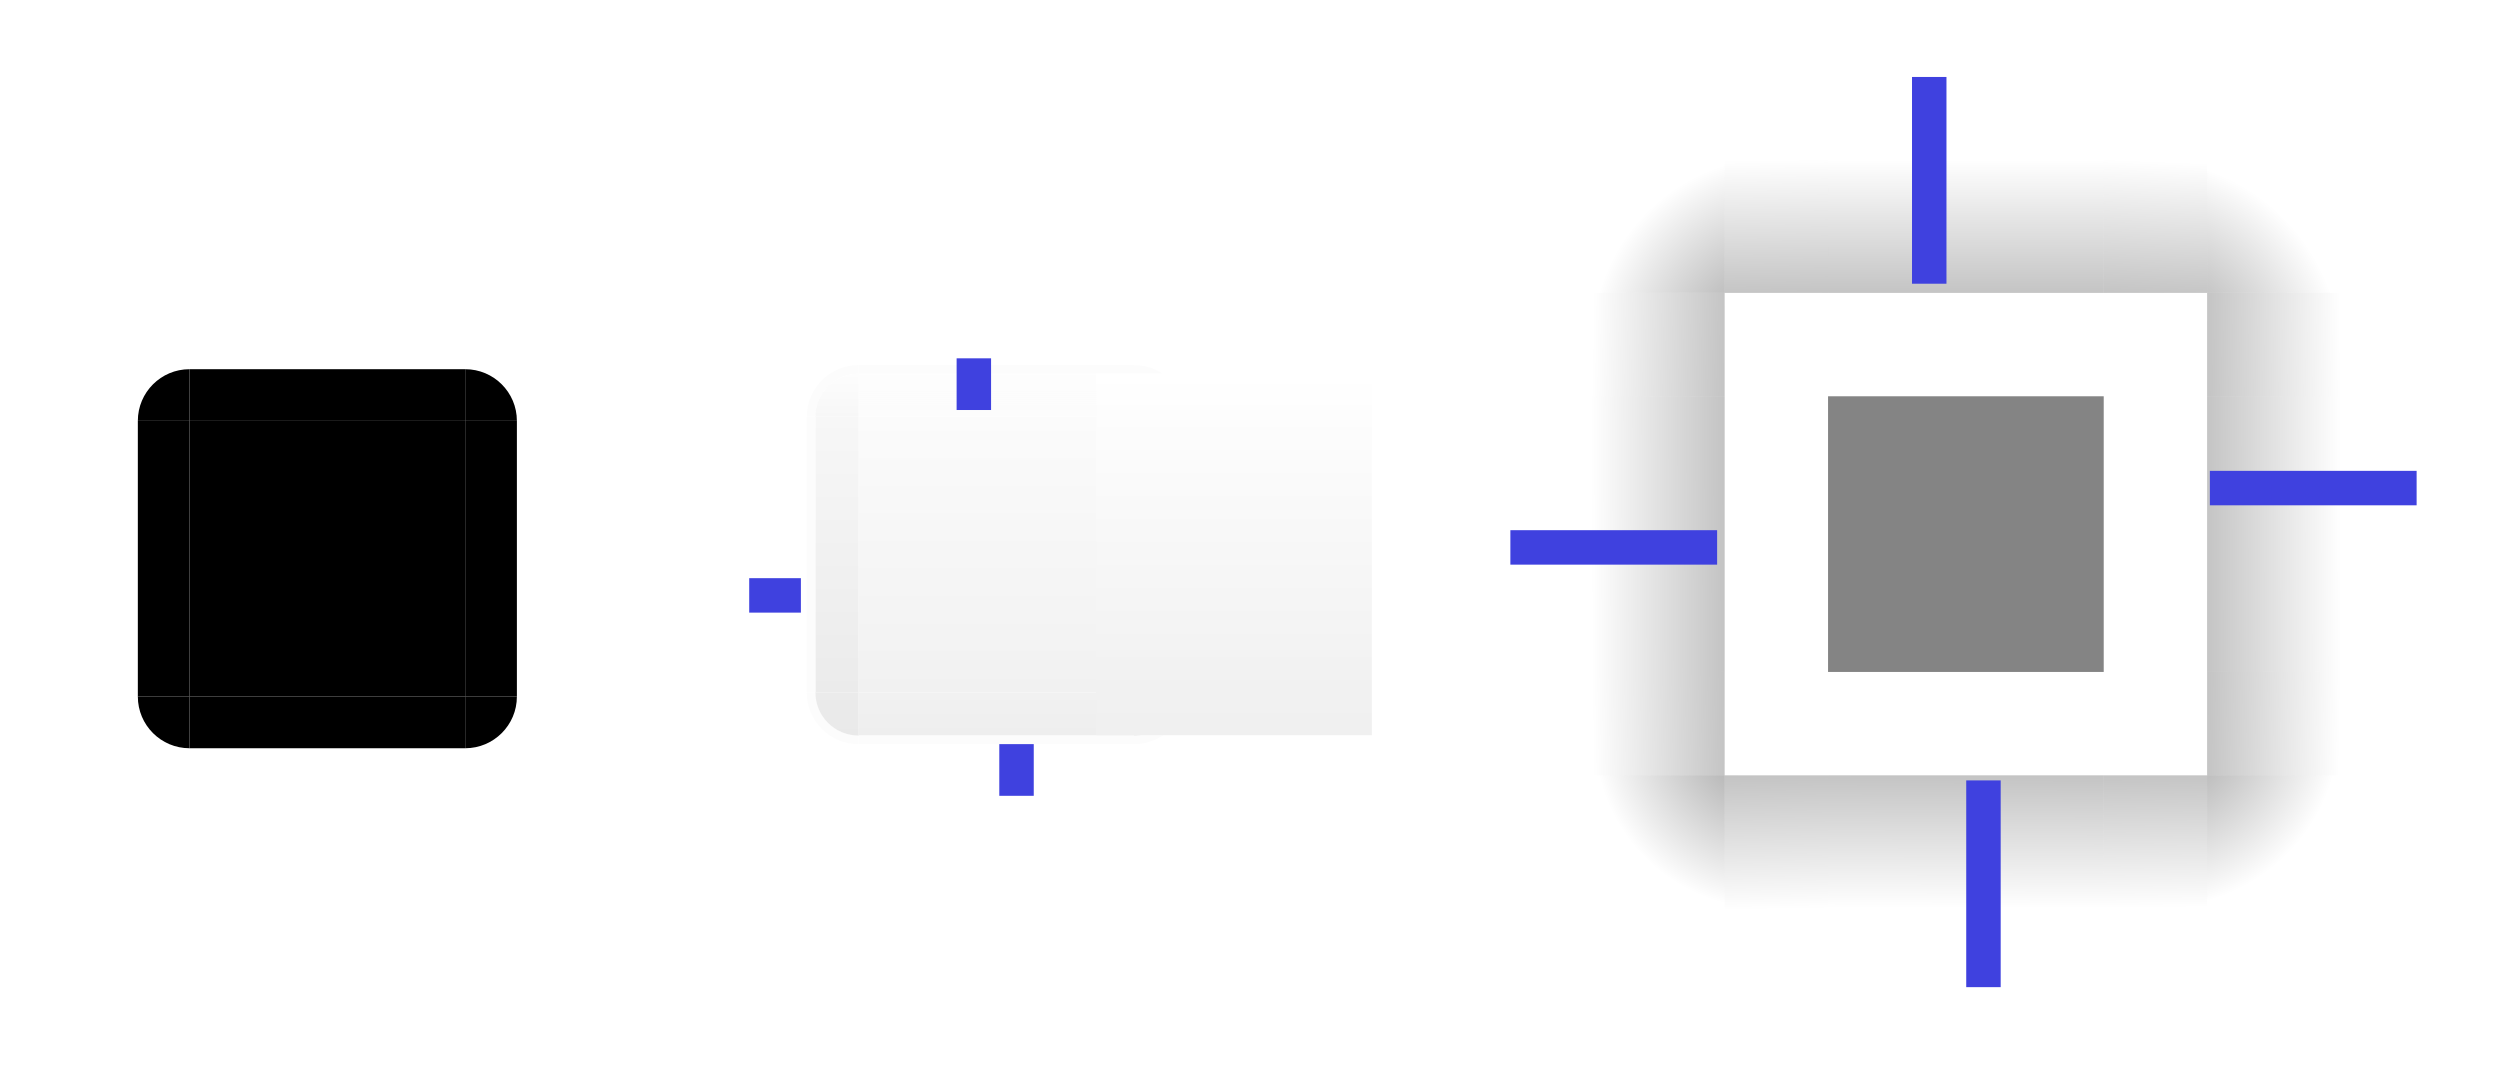
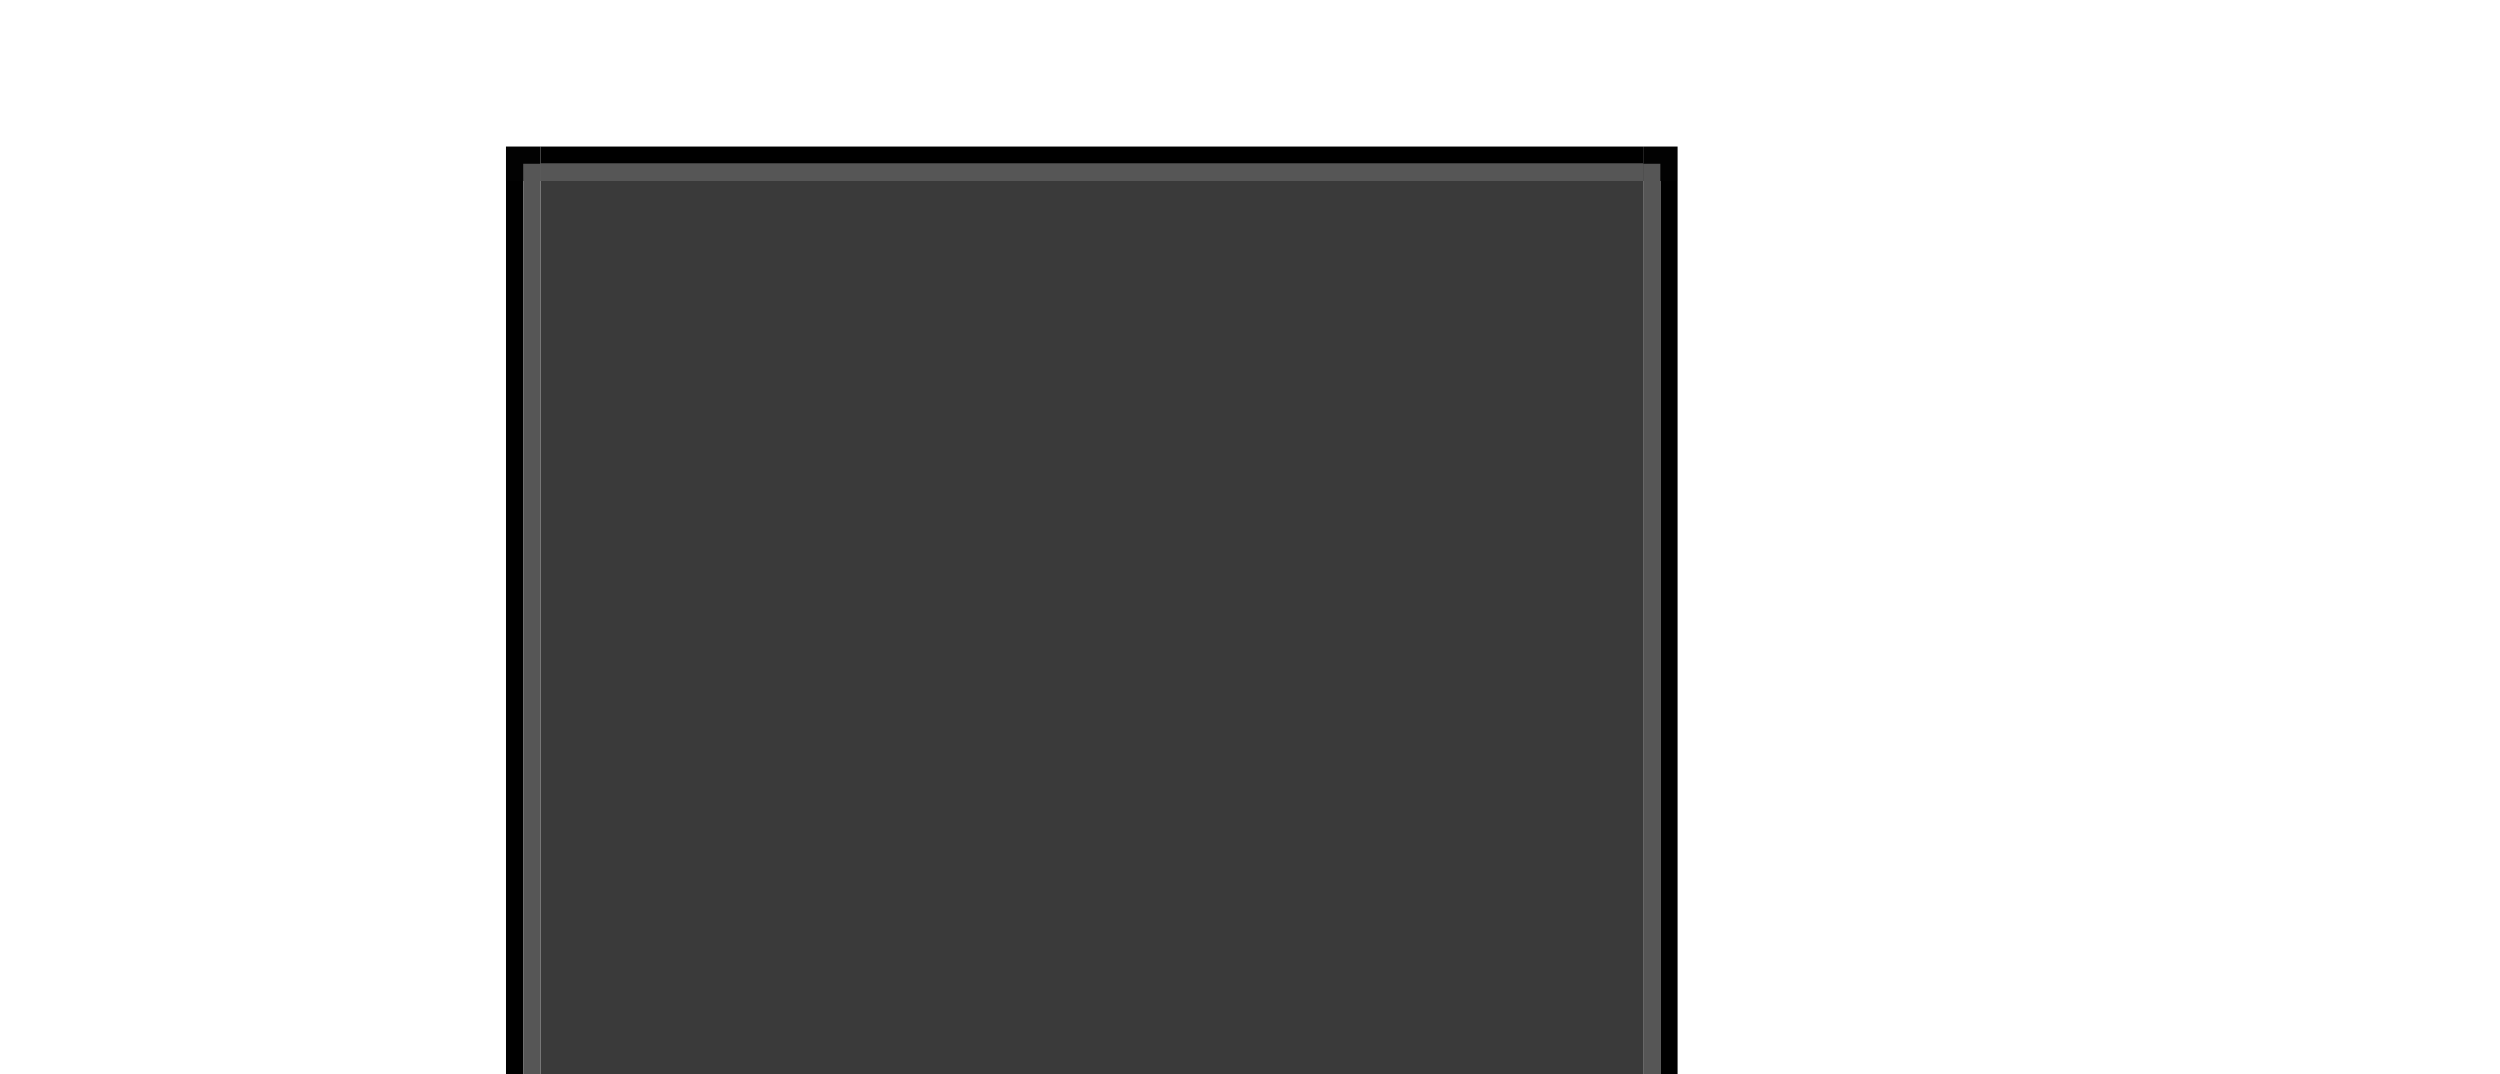
- <svg xmlns="http://www.w3.org/2000/svg" xmlns:ns1="http://www.openswatchbook.org/uri/2009/osb" xmlns:xlink="http://www.w3.org/1999/xlink" id="svg3642" viewBox="0 0 145.1 62.294" version="1.0" height="62.294" width="145.1">
-   <defs id="defs3644">
-     <linearGradient id="linearGradient7813">
-       <stop style="stop-color:#000000;stop-opacity:0.408" offset="0" id="stop7809" />
-       <stop style="stop-color:#000000;stop-opacity:0;" offset="1" id="stop7811" />
-     </linearGradient>
-     <linearGradient id="linearGradient7773">
-       <stop style="stop-color:#ebebeb;stop-opacity:1" offset="0" id="stop7769" />
-       <stop style="stop-color:#e9e9e9;stop-opacity:0.996" offset="1" id="stop7771" />
-     </linearGradient>
-     <linearGradient id="linearGradient7765">
-       <stop style="stop-color:#f7f7f7;stop-opacity:1" offset="0" id="stop7761" />
-       <stop style="stop-color:#ebebeb;stop-opacity:1" offset="1" id="stop7763" />
-     </linearGradient>
-     <linearGradient id="linearGradient7757">
-       <stop style="stop-color:#fdfdfd;stop-opacity:1" offset="0" id="stop7753" />
-       <stop style="stop-color:#f7f7f7;stop-opacity:1" offset="1" id="stop7755" />
-     </linearGradient>
-     <linearGradient id="linearGradient7749">
-       <stop style="stop-color:#f1f1f1;stop-opacity:1" offset="0" id="stop7745" />
-       <stop style="stop-color:#eeeeee;stop-opacity:1" offset="1" id="stop7747" />
-     </linearGradient>
-     <linearGradient id="linearGradient7739">
-       <stop style="stop-color:#fdfdfd;stop-opacity:0.91" offset="0" id="stop7735" />
-       <stop style="stop-color:#fcfcfc;stop-opacity:1" offset="1" id="stop7737" />
-     </linearGradient>
-     <linearGradient id="linearGradient7729">
-       <stop style="stop-color:#ffffff;stop-opacity:1" offset="0" id="stop7725" />
-       <stop id="stop1810" offset="0.117" style="stop-color:#fdfdfd;stop-opacity:1;" />
-       <stop id="stop1808" offset="0.878" style="stop-color:#f1f1f1;stop-opacity:1;" />
-       <stop id="stop1806" offset="0.878" style="stop-color:#f1f1f1;stop-opacity:1;" />
-       <stop style="stop-color:#f0f0f0;stop-opacity:1" offset="1" id="stop7727" />
-     </linearGradient>
-     <linearGradient id="linearGradient1724">
-       <stop style="stop-color:#fbfbfb;stop-opacity:1" offset="0" id="stop1720" />
-       <stop style="stop-color:#f1f1f1;stop-opacity:1" offset="1" id="stop1722" />
-     </linearGradient>
-     <linearGradient id="linearGradient1227">
-       <stop id="stop1223" offset="0" style="stop-color:#010101;stop-opacity:0.413" />
-       <stop id="stop1225" offset="1" style="stop-color:#000000;stop-opacity:0;" />
-     </linearGradient>
-     <linearGradient id="linearGradient1221">
-       <stop id="stop1217" offset="0" style="stop-color:#010101;stop-opacity:0.41" />
-       <stop id="stop1219" offset="1" style="stop-color:#000000;stop-opacity:0;" />
-     </linearGradient>
-     <linearGradient id="linearGradient1215">
-       <stop id="stop1211" offset="0" style="stop-color:#010101;stop-opacity:0.413" />
-       <stop id="stop1213" offset="1" style="stop-color:#000000;stop-opacity:0;" />
-     </linearGradient>
-     <linearGradient id="linearGradient1209">
-       <stop id="stop1205" offset="0" style="stop-color:#010101;stop-opacity:0.41" />
-       <stop id="stop1207" offset="1" style="stop-color:#000000;stop-opacity:0;" />
-     </linearGradient>
-     <linearGradient id="linearGradient1203">
-       <stop id="stop1199" offset="0" style="stop-color:#010101;stop-opacity:0.408" />
-       <stop id="stop1201" offset="1" style="stop-color:#000000;stop-opacity:0;" />
-     </linearGradient>
-     <linearGradient id="linearGradient1197">
-       <stop id="stop1193" offset="0" style="stop-color:#010101;stop-opacity:0.413" />
-       <stop id="stop1195" offset="1" style="stop-color:#000000;stop-opacity:0;" />
-     </linearGradient>
-     <linearGradient id="linearGradient1191">
-       <stop id="stop1187" offset="0" style="stop-color:#010101;stop-opacity:0.408" />
-       <stop id="stop1189" offset="1" style="stop-color:#000000;stop-opacity:0;" />
-     </linearGradient>
-     <linearGradient id="linearGradient1185">
-       <stop id="stop1181" offset="0" style="stop-color:#010101;stop-opacity:0.413" />
-       <stop id="stop1183" offset="1" style="stop-color:#000000;stop-opacity:0;" />
-     </linearGradient>
-     <linearGradient id="linearGradient1179">
-       <stop id="stop1175" offset="0" style="stop-color:#010101;stop-opacity:0.413" />
-       <stop id="stop1177" offset="1" style="stop-color:#000000;stop-opacity:0;" />
-     </linearGradient>
-     <linearGradient id="linearGradient1173">
-       <stop id="stop1169" offset="0" style="stop-color:#010101;stop-opacity:0.408" />
-       <stop id="stop1171" offset="1" style="stop-color:#000000;stop-opacity:0;" />
-     </linearGradient>
-     <linearGradient id="linearGradient1167">
-       <stop id="stop1163" offset="0" style="stop-color:#010101;stop-opacity:0.413" />
-       <stop id="stop1165" offset="1" style="stop-color:#000000;stop-opacity:0;" />
-     </linearGradient>
-     <linearGradient id="linearGradient1161">
-       <stop id="stop1157" offset="0" style="stop-color:#010101;stop-opacity:0.41" />
-       <stop id="stop1159" offset="1" style="stop-color:#000000;stop-opacity:0;" />
-     </linearGradient>
-     <linearGradient id="linearGradient1155">
-       <stop id="stop1151" offset="0" style="stop-color:#010101;stop-opacity:0.408" />
-       <stop id="stop1153" offset="1" style="stop-color:#000000;stop-opacity:0;" />
-     </linearGradient>
-     <linearGradient id="border" ns1:paint="solid">
-       <stop style="stop-color:#fcfcfc;stop-opacity:1;" offset="0" id="stop955" />
-     </linearGradient>
-     <linearGradient id="linearGradient2586">
-       <stop style="stop-color:#010101;stop-opacity:0.408" offset="0" id="stop2580" />
-       <stop style="stop-color:#000000;stop-opacity:0;" offset="1" id="stop2584" />
-     </linearGradient>
-     <linearGradient id="linearGradient2570">
-       <stop style="stop-color:#010101;stop-opacity:0.413" offset="0" id="stop2564" />
-       <stop style="stop-color:#000000;stop-opacity:0;" offset="1" id="stop2568" />
-     </linearGradient>
-     <linearGradient ns1:paint="solid" id="linearGradient852">
-       <stop id="stop850" offset="0" style="stop-color:#3f41df;stop-opacity:1;" />
-     </linearGradient>
-     <linearGradient xlink:href="#linearGradient852" id="linearGradient1825" gradientUnits="userSpaceOnUse" gradientTransform="matrix(0.04166667,0,0,14.4,110.8267,-156.3333)" x1="3.5" y1="11.5" x2="51.5" y2="11.5" />
-     <linearGradient xlink:href="#linearGradient852" id="linearGradient1829" gradientUnits="userSpaceOnUse" gradientTransform="matrix(0.04166667,0,0,14.4,113.9742,-115.5062)" x1="3.5" y1="11.5" x2="51.5" y2="11.5" />
-     <linearGradient xlink:href="#linearGradient852" id="linearGradient1833" gradientUnits="userSpaceOnUse" gradientTransform="matrix(0.3,0,0,2,127.2111,5.328414)" x1="3.5" y1="11.5" x2="51.5" y2="11.5" />
-     <linearGradient xlink:href="#linearGradient852" id="linearGradient1837" gradientUnits="userSpaceOnUse" gradientTransform="matrix(0.3,0,0,2,86.61222,8.7719)" x1="3.5" y1="11.5" x2="51.5" y2="11.5" />
-     <linearGradient xlink:href="#linearGradient852" id="linearGradient2472" gradientUnits="userSpaceOnUse" gradientTransform="matrix(0.04166667,0,0,6,29.32936,243.0783)" x1="12" y1="-52" x2="60" y2="-52" />
-     <linearGradient xlink:href="#linearGradient852" id="linearGradient2476" gradientUnits="userSpaceOnUse" gradientTransform="matrix(0.04166667,0,0,6,33.05651,265.5164)" x1="12" y1="-52" x2="60" y2="-52" />
-     <linearGradient xlink:href="#linearGradient852" id="linearGradient2480" gradientUnits="userSpaceOnUse" gradientTransform="matrix(0.125,0,0,2,16.29742,47.47839)" x1="12" y1="-52" x2="60" y2="-52" />
-     <linearGradient xlink:href="#linearGradient852" id="linearGradient2484" gradientUnits="userSpaceOnUse" gradientTransform="matrix(0.125,0,0,2,38.68888,45.00122)" x1="12" y1="-52" x2="60" y2="-52" />
-     <radialGradient xlink:href="#linearGradient1167" id="radialGradient2516" cx="103.432" cy="-26.385" fx="103.432" fy="-26.385" r="9" gradientUnits="userSpaceOnUse" gradientTransform="matrix(0,1.283322,-1.28158,0,103.442,-153.6636)" />
-     <linearGradient xlink:href="#border" id="linearGradient959" x1="50.189" y1="4.869" x2="66.189" y2="4.869" gradientUnits="userSpaceOnUse" gradientTransform="matrix(1,0,0,2,0,-10.36945)" />
-     <linearGradient xlink:href="#border" id="linearGradient975" gradientUnits="userSpaceOnUse" x1="50.189" y1="4.869" x2="66.189" y2="4.869" gradientTransform="matrix(1,0,0,2,4.0899658e-7,-10.36946)" />
-     <linearGradient xlink:href="#border" id="linearGradient985" gradientUnits="userSpaceOnUse" x1="50.189" y1="4.869" x2="66.189" y2="4.869" gradientTransform="matrix(1,0,0,2,0,-10.36945)" />
-     <linearGradient xlink:href="#linearGradient1191" id="linearGradient1033" gradientUnits="userSpaceOnUse" gradientTransform="matrix(1,0,0,0.6666667,58.02301,-4.296187)" x1="106.013" y1="41.725" x2="105.966" y2="21.062" />
-     <linearGradient xlink:href="#linearGradient1155" id="linearGradient1051" gradientUnits="userSpaceOnUse" gradientTransform="matrix(0.375,0,0,0.6666667,101.2206,-4.671414)" x1="90.013" y1="41.725" x2="90.477" y2="21.072" />
-     <linearGradient xlink:href="#linearGradient1161" id="linearGradient1057" gradientUnits="userSpaceOnUse" gradientTransform="matrix(0.375,0,0,0.6666667,-16.60946,-162.7925)" x1="106.013" y1="41.725" x2="105.893" y2="21.062" />
-     <radialGradient xlink:href="#linearGradient1185" id="radialGradient1085" gradientUnits="userSpaceOnUse" gradientTransform="matrix(0,1.214114,-1.212465,0,103.4693,-148.3259)" cx="105.55" cy="-28.305" fx="105.55" fy="-28.305" r="9" />
-     <linearGradient xlink:href="#linearGradient1173" id="linearGradient1087" gradientUnits="userSpaceOnUse" gradientTransform="matrix(0.375,0,0,0.6666667,101.2206,-4.671414)" x1="90.013" y1="41.725" x2="90.143" y2="21.072" />
-     <linearGradient xlink:href="#linearGradient1179" id="linearGradient1089" gradientUnits="userSpaceOnUse" gradientTransform="matrix(0.375,0,0,0.6666667,-16.60946,-162.7925)" x1="106.013" y1="41.725" x2="105.81" y2="21.138" />
-     <linearGradient xlink:href="#linearGradient2570" id="linearGradient1097" gradientUnits="userSpaceOnUse" gradientTransform="matrix(1,0,0,0.6666667,58.02301,-4.296187)" x1="90.013" y1="41.725" x2="89.935" y2="21.138" />
-     <radialGradient xlink:href="#linearGradient2586" id="radialGradient1109" gradientUnits="userSpaceOnUse" gradientTransform="matrix(0,1.112507,-1.110997,0,106.2353,-137.7025)" cx="106.315" cy="-29.075" fx="106.315" fy="-29.075" r="9" />
-     <linearGradient xlink:href="#linearGradient1221" id="linearGradient1111" gradientUnits="userSpaceOnUse" gradientTransform="matrix(0.375,0,0,0.6666667,101.2206,-4.671414)" x1="90.013" y1="41.725" x2="89.81" y2="21.128" />
-     <linearGradient xlink:href="#linearGradient1227" id="linearGradient1113" gradientUnits="userSpaceOnUse" gradientTransform="matrix(0.375,0,0,0.6666667,-16.60946,-162.7925)" x1="106.013" y1="41.725" x2="105.81" y2="21.138" />
-     <radialGradient xlink:href="#linearGradient1203" id="radialGradient1125" gradientUnits="userSpaceOnUse" gradientTransform="matrix(0,1.154173,-1.186583,0,104.0386,-142.1595)" cx="106.013" cy="-28.601" fx="106.013" fy="-28.601" r="9" />
-     <linearGradient xlink:href="#linearGradient1209" id="linearGradient1127" gradientUnits="userSpaceOnUse" gradientTransform="matrix(0.375,0,0,0.6666667,101.2206,-4.671414)" x1="90.013" y1="41.725" x2="90.143" y2="21.128" />
-     <linearGradient xlink:href="#linearGradient1197" id="linearGradient1129" gradientUnits="userSpaceOnUse" gradientTransform="matrix(0.375,0,0,0.6666667,-16.60946,-162.7925)" x1="106.013" y1="41.725" x2="105.81" y2="21.062" />
-     <linearGradient xlink:href="#linearGradient1215" id="linearGradient1137" gradientUnits="userSpaceOnUse" gradientTransform="matrix(1,0,0,0.6666667,58.02301,-4.296187)" x1="106.013" y1="41.725" x2="105.935" y2="21.128" />
-     <linearGradient xlink:href="#linearGradient1724" id="linearGradient1726" x1="49.825" y1="24.191" x2="49.825" y2="40.191" gradientUnits="userSpaceOnUse" />
-     <linearGradient xlink:href="#border" id="linearGradient7687" x1="75.271" y1="24.043" x2="78.271" y2="24.043" gradientUnits="userSpaceOnUse" gradientTransform="translate(9.446335,1.351961)" />
-     <linearGradient xlink:href="#border" id="linearGradient7695" gradientUnits="userSpaceOnUse" gradientTransform="matrix(1,0,0,-1,9.446335,65.73397)" x1="75.271" y1="24.043" x2="78.271" y2="24.043" />
-     <linearGradient xlink:href="#linearGradient7729" id="linearGradient7731" x1="69.219" y1="21.512" x2="69.219" y2="42.512" gradientUnits="userSpaceOnUse" gradientTransform="translate(-5.597143,0.158588)" />
-     <linearGradient xlink:href="#linearGradient7739" id="linearGradient7741" x1="50.189" y1="5.369" x2="50.189" y2="10.369" gradientUnits="userSpaceOnUse" />
-     <linearGradient xlink:href="#linearGradient7749" id="linearGradient7751" x1="50.189" y1="10.369" x2="50.189" y2="5.369" gradientUnits="userSpaceOnUse" />
-     <linearGradient xlink:href="#linearGradient7757" id="linearGradient7759" x1="75.271" y1="-23.043" x2="75.271" y2="-25.543" gradientUnits="userSpaceOnUse" />
-     <linearGradient xlink:href="#linearGradient7765" id="linearGradient7767" x1="50.189" y1="7.869" x2="66.189" y2="7.869" gradientUnits="userSpaceOnUse" />
-     <linearGradient xlink:href="#linearGradient7773" id="linearGradient7775" x1="75.271" y1="-25.543" x2="75.271" y2="-23.043" gradientUnits="userSpaceOnUse" />
-     <linearGradient xlink:href="#border" id="linearGradient7783" gradientUnits="userSpaceOnUse" gradientTransform="matrix(1,0,0,-1,9.446335,65.73397)" x1="75.271" y1="24.043" x2="78.271" y2="24.043" />
-     <linearGradient xlink:href="#linearGradient7773" id="linearGradient7785" gradientUnits="userSpaceOnUse" x1="75.271" y1="-25.543" x2="75.271" y2="-23.043" />
-     <linearGradient xlink:href="#linearGradient7765" id="linearGradient7793" gradientUnits="userSpaceOnUse" x1="50.189" y1="7.869" x2="66.189" y2="7.869" />
-     <linearGradient xlink:href="#border" id="linearGradient7795" gradientUnits="userSpaceOnUse" gradientTransform="matrix(1,0,0,2,0,-10.36945)" x1="50.189" y1="4.869" x2="66.189" y2="4.869" />
-     <linearGradient xlink:href="#border" id="linearGradient7803" gradientUnits="userSpaceOnUse" gradientTransform="translate(9.446335,1.351961)" x1="75.271" y1="24.043" x2="78.271" y2="24.043" />
-     <linearGradient xlink:href="#linearGradient7757" id="linearGradient7805" gradientUnits="userSpaceOnUse" x1="75.271" y1="-23.043" x2="75.271" y2="-25.543" />
-     <linearGradient xlink:href="#linearGradient7813" id="linearGradient7815" x1="148.036" y1="23.521" x2="148.036" y2="9.771" gradientUnits="userSpaceOnUse" />
-   </defs>
-   <rect id="center" height="16" x="49.825" y="24.191" width="16" style="fill:url(#linearGradient1726);fill-opacity:1;stroke-width:0.32" />
-   <rect style="fill:#848484;fill-opacity:1;stroke-width:0.32" width="16" y="23" x="106.1" height="16" id="shadow-center" />
-   <rect id="mask-center" height="16" x="11" y="24.428" width="16" style="fill:#000000;fill-opacity:1;stroke-width:0.32" />
-   <rect style="fill:#000000;fill-opacity:1;stroke-width:0.196" width="16" y="21.428" x="11" height="3" id="mask-top" />
-   <rect id="mask-bottom" height="3" x="11" y="40.428" width="16" style="fill:#000000;fill-opacity:1;stroke-width:0.196" />
-   <rect style="fill:#000000;fill-opacity:1;stroke-width:0.196" width="16" y="-30" x="24.428" height="3" id="mask-right" transform="rotate(90)" />
-   <rect transform="rotate(90)" id="mask-left" height="3" x="24.428" y="-11" width="16" style="fill:#000000;fill-opacity:1;stroke-width:0.196" />
-   <path transform="scale(1,-1)" d="m 30,-24.428 a 3,3 0 0 1 -3,3 l 0,-3 z" id="mask-topright" style="opacity:1;fill:#000000;fill-opacity:1;fill-rule:nonzero;stroke:none;stroke-width:3.446;stroke-linecap:round;stroke-miterlimit:4;stroke-dasharray:none;stroke-dashoffset:0;stroke-opacity:1" />
-   <path style="opacity:1;fill:#000000;fill-opacity:1;fill-rule:nonzero;stroke:none;stroke-width:3.446;stroke-linecap:round;stroke-miterlimit:4;stroke-dasharray:none;stroke-dashoffset:0;stroke-opacity:1" id="mask-topleft" d="m -8,-24.428 a 3,3 0 0 1 -3,3 l 0,-3 z" transform="scale(-1)" />
-   <path style="opacity:1;fill:#000000;fill-opacity:1;fill-rule:nonzero;stroke:none;stroke-width:3.446;stroke-linecap:round;stroke-miterlimit:4;stroke-dasharray:none;stroke-dashoffset:0;stroke-opacity:1" id="mask-bottomright" d="m 30,40.428 a 3,3 0 0 1 -3,3 l 0,-3 z" />
-   <path transform="scale(-1,1)" d="m -8,40.428 a 3,3 0 0 1 -3,3 l 0,-3 z" id="mask-bottomleft" style="opacity:1;fill:#000000;fill-opacity:1;fill-rule:nonzero;stroke:none;stroke-width:3.446;stroke-linecap:round;stroke-miterlimit:4;stroke-dasharray:none;stroke-dashoffset:0;stroke-opacity:1" />
-   <g transform="matrix(1,0,0,-1,-41.93651,62.52072)" id="shadow-bottom">
-     <rect id="rect1131" height="12" x="148.036" y="5.521" width="16" style="fill:url(#linearGradient1137);fill-opacity:1;stroke-width:0.277" />
-     <rect style="opacity:1;fill:none;fill-opacity:0.659;fill-rule:nonzero;stroke:none;stroke-width:1.665;stroke-linecap:round;stroke-miterlimit:4;stroke-dasharray:none;stroke-dashoffset:0;stroke-opacity:1" id="rect1133" width="16" height="6" x="148.036" y="17.521" />
+ <svg xmlns="http://www.w3.org/2000/svg" id="svg3642" viewBox="0 0 145.1 62.294" version="1.0" height="62.294" width="145.1">
+   <defs id="defs3644" />
+   <rect y="10.505" x="31.367" height="64" width="64" id="center" style="opacity:1;fill:#3a3a3a;fill-opacity:1;fill-rule:nonzero;stroke:none;stroke-width:0;stroke-linecap:square;stroke-linejoin:round;stroke-miterlimit:4;stroke-dasharray:none;stroke-dashoffset:0;stroke-opacity:1" />
+   <g transform="translate(7.356527,0.02114105)" id="left">
+     <rect style="opacity:1;fill:#000000;fill-opacity:1;fill-rule:nonzero;stroke:none;stroke-width:0;stroke-linecap:square;stroke-linejoin:round;stroke-miterlimit:4;stroke-dasharray:none;stroke-dashoffset:0;stroke-opacity:1" id="rect968" width="1" height="64" x="22.011" y="10.484" />
+     <rect y="10.484" x="23.011" height="64" width="1" id="rect970" style="opacity:1;fill:#565656;fill-opacity:1;fill-rule:nonzero;stroke:none;stroke-width:0;stroke-linecap:square;stroke-linejoin:round;stroke-miterlimit:4;stroke-dasharray:none;stroke-dashoffset:0;stroke-opacity:1" />
  </g>
-   <rect id="shadow-hint-bottom-margin" height="12" x="114.12" y="45.294" width="2" style="fill:url(#linearGradient1829);fill-opacity:1;stroke-width:0.107" />
-   <g transform="rotate(-90,134.8076,52.22861)" id="shadow-left">
-     <rect id="rect1091" height="12" x="148.036" y="5.521" width="16" style="fill:url(#linearGradient1097);fill-opacity:1;stroke-width:0.277" />
-     <rect style="opacity:1;fill:none;fill-opacity:0.659;fill-rule:nonzero;stroke:none;stroke-width:1.665;stroke-linecap:round;stroke-miterlimit:4;stroke-dasharray:none;stroke-dashoffset:0;stroke-opacity:1" id="rect1093" width="16" height="6" x="148.036" y="17.521" />
+   <g id="right" transform="matrix(-1,0,0,1,119.3777,0.02114105)">
+     <rect y="10.484" x="22.011" height="64" width="1" id="rect976" style="opacity:1;fill:#000000;fill-opacity:1;fill-rule:nonzero;stroke:none;stroke-width:0;stroke-linecap:square;stroke-linejoin:round;stroke-miterlimit:4;stroke-dasharray:none;stroke-dashoffset:0;stroke-opacity:1" />
+     <rect style="opacity:1;fill:#565656;fill-opacity:1;fill-rule:nonzero;stroke:none;stroke-width:0;stroke-linecap:square;stroke-linejoin:round;stroke-miterlimit:4;stroke-dasharray:none;stroke-dashoffset:0;stroke-opacity:1" id="rect978" width="1" height="64" x="23.011" y="10.484" />
  </g>
-   <rect id="shadow-hint-left-margin" height="2" x="87.662" y="30.772" width="12" style="fill:url(#linearGradient1837);fill-opacity:1;stroke-width:0.107" />
-   <g transform="matrix(0,1,-0.5,0,71.00987,-25.99786)" id="right" style="stroke-width:1.414">
-     <rect style="fill:url(#linearGradient7767);fill-opacity:1;stroke-width:0.253" width="16" y="5.369" x="50.189" height="5" id="rect977" />
-     <rect id="rect979" height="1" x="50.189" y="4.369" width="16" style="fill:url(#linearGradient985);fill-opacity:1;stroke-width:0.113" />
+   <g transform="matrix(0,1,1,0,20.8828,-13.50513)" id="top">
+     <rect style="opacity:1;fill:#000000;fill-opacity:1;fill-rule:nonzero;stroke:none;stroke-width:0;stroke-linecap:square;stroke-linejoin:round;stroke-miterlimit:4;stroke-dasharray:none;stroke-dashoffset:0;stroke-opacity:1" id="rect982" width="1" height="64" x="22.011" y="10.484" />
+     <rect y="10.484" x="23.011" height="64" width="1" id="rect984" style="opacity:1;fill:#565656;fill-opacity:1;fill-rule:nonzero;stroke:none;stroke-width:0;stroke-linecap:square;stroke-linejoin:round;stroke-miterlimit:4;stroke-dasharray:none;stroke-dashoffset:0;stroke-opacity:1" />
  </g>
-   <rect transform="rotate(90)" id="hint-right-margin" height="3" x="29.829" y="-68.922" width="2" style="fill:url(#linearGradient2472);fill-opacity:1;stroke-width:0.069" />
-   <rect style="fill:url(#linearGradient2476);fill-opacity:1;stroke-width:0.069" width="2" y="-46.484" x="33.557" height="3" id="hint-left-margin" transform="rotate(90)" />
-   <g id="top" transform="matrix(1,0,0,0.5,-0.3637238,19.00629)" style="stroke-width:1.414">
-     <rect id="rect944" height="5" x="50.189" y="5.369" width="16" style="fill:url(#linearGradient7741);fill-opacity:1;stroke-width:0.253" />
-     <rect style="fill:url(#linearGradient959);fill-opacity:1;stroke-width:0.113" width="16" y="4.369" x="50.189" height="1" id="rect936" />
+   <g id="bottom" transform="rotate(-90,59.69942,38.81662)">
+     <rect y="10.484" x="22.011" height="64" width="1" id="rect988" style="opacity:1;fill:#000000;fill-opacity:1;fill-rule:nonzero;stroke:none;stroke-width:0;stroke-linecap:square;stroke-linejoin:round;stroke-miterlimit:4;stroke-dasharray:none;stroke-dashoffset:0;stroke-opacity:1" />
+     <rect style="opacity:1;fill:#565656;fill-opacity:1;fill-rule:nonzero;stroke:none;stroke-width:0;stroke-linecap:square;stroke-linejoin:round;stroke-miterlimit:4;stroke-dasharray:none;stroke-dashoffset:0;stroke-opacity:1" id="rect990" width="1" height="64" x="23.011" y="10.484" />
  </g>
-   <rect transform="rotate(90)" id="hint-top-margin" height="2" x="20.797" y="-57.522" width="3" style="fill:url(#linearGradient2480);fill-opacity:1;stroke-width:0.069" />
-   <g transform="matrix(1,0,0,-0.5,-0.3637242,45.37573)" id="bottom" style="stroke-width:1.414">
-     <rect style="fill:url(#linearGradient7751);fill-opacity:1;stroke-width:0.253" width="16" y="5.369" x="50.189" height="5" id="rect967" />
-     <rect id="rect969" height="1" x="50.189" y="4.369" width="16" style="fill:url(#linearGradient975);fill-opacity:1;stroke-width:0.113" />
+   <g transform="matrix(1,0,0,-1,-23.02644,156.9686)" id="bottomright">
+     <rect y="80.463" x="118.394" height="2" width="2" id="rect994" style="opacity:1;fill:#020202;fill-opacity:1;fill-rule:nonzero;stroke:none;stroke-width:0;stroke-linecap:square;stroke-linejoin:round;stroke-miterlimit:4;stroke-dasharray:none;stroke-dashoffset:0;stroke-opacity:1" />
+     <rect style="opacity:1;fill:#565656;fill-opacity:1;fill-rule:nonzero;stroke:none;stroke-width:0;stroke-linecap:square;stroke-linejoin:round;stroke-miterlimit:4;stroke-dasharray:none;stroke-dashoffset:0;stroke-opacity:1" id="rect996" width="1" height="1" x="118.394" y="81.463" />
  </g>
-   <rect style="fill:url(#linearGradient2484);fill-opacity:1;stroke-width:0.069" width="3" y="-59.999" x="43.189" height="2" id="hint-bottom-margin" transform="rotate(90)" />
-   <g transform="rotate(90,135.3283,10.2921)" id="shadow-right">
-     <rect id="rect1027" height="12" x="148.036" y="5.521" width="16" style="fill:url(#linearGradient1033);fill-opacity:1;stroke-width:0.277" />
-     <rect style="opacity:1;fill:none;fill-opacity:0.659;fill-rule:nonzero;stroke:none;stroke-width:1.665;stroke-linecap:round;stroke-miterlimit:4;stroke-dasharray:none;stroke-dashoffset:0;stroke-opacity:1" id="rect1029" width="16" height="6" x="148.036" y="17.521" />
+   <g id="bottomleft" transform="rotate(-180,74.88033,78.4843)">
+     <rect style="opacity:1;fill:#020202;fill-opacity:1;fill-rule:nonzero;stroke:none;stroke-width:0;stroke-linecap:square;stroke-linejoin:round;stroke-miterlimit:4;stroke-dasharray:none;stroke-dashoffset:0;stroke-opacity:1" id="rect1002" width="2" height="2" x="118.394" y="80.463" />
+     <rect y="81.463" x="118.394" height="1" width="1" id="rect1004" style="opacity:1;fill:#565656;fill-opacity:1;fill-rule:nonzero;stroke:none;stroke-width:0;stroke-linecap:square;stroke-linejoin:round;stroke-miterlimit:4;stroke-dasharray:none;stroke-dashoffset:0;stroke-opacity:1" />
  </g>
-   <rect style="fill:url(#linearGradient1833);fill-opacity:1;stroke-width:0.107" width="12" y="27.328" x="128.261" height="2" id="shadow-hint-right-margin" />
-   <g id="shadow-top" transform="translate(-41.93652,-0.5207138)">
-     <rect style="fill:url(#linearGradient7815);fill-opacity:1;stroke-width:0.277" width="16" y="5.521" x="148.036" height="12" id="rect930" />
-     <rect y="17.521" x="148.036" height="6" width="16" id="rect918" style="opacity:1;fill:none;fill-opacity:0.659;fill-rule:nonzero;stroke:none;stroke-width:1.665;stroke-linecap:round;stroke-miterlimit:4;stroke-dasharray:none;stroke-dashoffset:0;stroke-opacity:1" />
+   <g transform="matrix(-1,0,0,1,149.7606,-71.95768)" id="topleft">
+     <rect y="80.463" x="118.394" height="2" width="2" id="rect1008" style="opacity:1;fill:#020202;fill-opacity:1;fill-rule:nonzero;stroke:none;stroke-width:0;stroke-linecap:square;stroke-linejoin:round;stroke-miterlimit:4;stroke-dasharray:none;stroke-dashoffset:0;stroke-opacity:1" />
+     <rect style="opacity:1;fill:#565656;fill-opacity:1;fill-rule:nonzero;stroke:none;stroke-width:0;stroke-linecap:square;stroke-linejoin:round;stroke-miterlimit:4;stroke-dasharray:none;stroke-dashoffset:0;stroke-opacity:1" id="rect1010" width="1" height="1" x="118.394" y="81.463" />
  </g>
-   <rect style="fill:url(#linearGradient1825);fill-opacity:1;stroke-width:0.107" width="2" y="4.467" x="110.973" height="12" id="shadow-hint-top-margin" />
-   <g id="shadow-topright" transform="translate(-12.87587,-0.1454906)">
-     <rect y="5.145" x="134.976" height="18" width="18" id="rect1035" style="opacity:1;fill:none;fill-opacity:0.53;fill-rule:nonzero;stroke:none;stroke-width:1.845;stroke-linecap:round;stroke-miterlimit:4;stroke-dasharray:none;stroke-dashoffset:0;stroke-opacity:1" />
-     <path transform="scale(1,-1)" d="m 152.976,-17.145 a 12,12 0 0 1 -12,12 l 0,-12 z" id="path1073" style="opacity:1;fill:url(#radialGradient2516);fill-opacity:1;fill-rule:nonzero;stroke:none;stroke-width:6.891;stroke-linecap:round;stroke-miterlimit:4;stroke-dasharray:none;stroke-dashoffset:0;stroke-opacity:1" />
-     <rect id="rect1045" height="12" x="134.976" y="5.145" width="6" style="fill:url(#linearGradient1051);fill-opacity:1;stroke-width:0.17" />
-     <rect transform="rotate(90)" style="fill:url(#linearGradient1057);fill-opacity:1;stroke-width:0.17" width="6" y="-152.976" x="17.145" height="12" id="rect1055" />
-   </g>
-   <g transform="matrix(-1,0,0,1,241.0753,-0.1454868)" id="shadow-topleft">
-     <rect style="opacity:1;fill:none;fill-opacity:0.53;fill-rule:nonzero;stroke:none;stroke-width:1.845;stroke-linecap:round;stroke-miterlimit:4;stroke-dasharray:none;stroke-dashoffset:0;stroke-opacity:1" id="rect1075" width="18" height="18" x="134.976" y="5.145" />
-     <path style="opacity:1;fill:url(#radialGradient1085);fill-opacity:1;fill-rule:nonzero;stroke:none;stroke-width:6.891;stroke-linecap:round;stroke-miterlimit:4;stroke-dasharray:none;stroke-dashoffset:0;stroke-opacity:1" id="path1077" d="m 152.976,-17.145 a 12,12 0 0 1 -12,12 l 0,-12 z" transform="scale(1,-1)" />
-     <rect style="fill:url(#linearGradient1087);fill-opacity:1;stroke-width:0.17" width="6" y="5.145" x="134.976" height="12" id="rect1079" />
-     <rect id="rect1081" height="12" x="17.145" y="-152.976" width="6" style="fill:url(#linearGradient1089);fill-opacity:1;stroke-width:0.17" transform="rotate(90)" />
-   </g>
-   <g id="shadow-bottomleft" transform="rotate(-180,120.5376,31.07274)">
-     <rect y="5.145" x="134.976" height="18" width="18" id="rect1099" style="opacity:1;fill:none;fill-opacity:0.53;fill-rule:nonzero;stroke:none;stroke-width:1.845;stroke-linecap:round;stroke-miterlimit:4;stroke-dasharray:none;stroke-dashoffset:0;stroke-opacity:1" />
-     <path transform="scale(1,-1)" d="m 152.976,-17.145 a 12,12 0 0 1 -12,12 l 0,-12 z" id="path1101" style="opacity:1;fill:url(#radialGradient1109);fill-opacity:1;fill-rule:nonzero;stroke:none;stroke-width:6.891;stroke-linecap:round;stroke-miterlimit:4;stroke-dasharray:none;stroke-dashoffset:0;stroke-opacity:1" />
-     <rect id="rect1103" height="12" x="134.976" y="5.145" width="6" style="fill:url(#linearGradient1111);fill-opacity:1;stroke-width:0.17" />
-     <rect transform="rotate(90)" style="fill:url(#linearGradient1113);fill-opacity:1;stroke-width:0.17" width="6" y="-152.976" x="17.145" height="12" id="rect1105" />
-   </g>
-   <g transform="matrix(1,0,0,-1,-12.87588,62.14549)" id="shadow-bottomright">
-     <rect style="opacity:1;fill:none;fill-opacity:0.53;fill-rule:nonzero;stroke:none;stroke-width:1.845;stroke-linecap:round;stroke-miterlimit:4;stroke-dasharray:none;stroke-dashoffset:0;stroke-opacity:1" id="rect1115" width="18" height="18" x="134.976" y="5.145" />
-     <path style="opacity:1;fill:url(#radialGradient1125);fill-opacity:1;fill-rule:nonzero;stroke:none;stroke-width:6.891;stroke-linecap:round;stroke-miterlimit:4;stroke-dasharray:none;stroke-dashoffset:0;stroke-opacity:1" id="path1117" d="m 152.976,-17.145 a 12,12 0 0 1 -12,12 l 0,-12 z" transform="scale(1,-1)" />
-     <rect style="fill:url(#linearGradient1127);fill-opacity:1;stroke-width:0.17" width="6" y="5.145" x="134.976" height="12" id="rect1119" />
-     <rect id="rect1121" height="12" x="17.145" y="-152.976" width="6" style="fill:url(#linearGradient1129);fill-opacity:1;stroke-width:0.17" transform="rotate(90)" />
-   </g>
-   <g id="topright" transform="translate(-9.446335,-1.351961)">
-     <path id="path7666" d="m 75.271,22.543 v 0.5 a 2.5,2.5 0 0 1 2.5,2.5 h 0.5 a 3,3 0 0 0 -3,-3 z" style="opacity:1;fill:url(#linearGradient7687);fill-opacity:1;fill-rule:nonzero;stroke:none;stroke-width:1.366;stroke-linecap:square;stroke-linejoin:round;stroke-miterlimit:4;stroke-dasharray:none;stroke-dashoffset:0;stroke-opacity:1" />
-     <path transform="scale(1,-1)" d="m 77.771,-25.543 a 2.5,2.5 0 0 1 -2.5,2.5 l 0,-2.5 z" id="path7670" style="opacity:1;fill:url(#linearGradient7759);fill-opacity:1;fill-rule:nonzero;stroke:none;stroke-width:1.366;stroke-linecap:square;stroke-linejoin:round;stroke-miterlimit:4;stroke-dasharray:none;stroke-dashoffset:0;stroke-opacity:1" />
-   </g>
-   <g transform="matrix(1,0,0,-1,-9.446335,65.73397)" id="bottomright">
-     <path style="opacity:1;fill:url(#linearGradient7695);fill-opacity:1;fill-rule:nonzero;stroke:none;stroke-width:1.366;stroke-linecap:square;stroke-linejoin:round;stroke-miterlimit:4;stroke-dasharray:none;stroke-dashoffset:0;stroke-opacity:1" d="m 75.271,22.543 v 0.5 a 2.5,2.5 0 0 1 2.5,2.5 h 0.5 a 3,3 0 0 0 -3,-3 z" id="path7689" />
-     <path style="opacity:1;fill:url(#linearGradient7775);fill-opacity:1;fill-rule:nonzero;stroke:none;stroke-width:1.366;stroke-linecap:square;stroke-linejoin:round;stroke-miterlimit:4;stroke-dasharray:none;stroke-dashoffset:0;stroke-opacity:1" id="path7691" d="m 77.771,-25.543 a 2.5,2.5 0 0 1 -2.5,2.5 l 0,-2.5 z" transform="scale(1,-1)" />
-   </g>
-   <rect style="fill:url(#linearGradient7731);fill-opacity:1;stroke-width:0.32" width="16" y="21.671" x="63.622" height="21" id="rect7721" />
-   <g id="bottomleft" transform="rotate(-180,62.54832,32.86699)">
-     <path id="path7777" d="m 75.271,22.543 v 0.5 a 2.5,2.5 0 0 1 2.5,2.5 h 0.5 a 3,3 0 0 0 -3,-3 z" style="opacity:1;fill:url(#linearGradient7783);fill-opacity:1;fill-rule:nonzero;stroke:none;stroke-width:1.366;stroke-linecap:square;stroke-linejoin:round;stroke-miterlimit:4;stroke-dasharray:none;stroke-dashoffset:0;stroke-opacity:1" />
-     <path transform="scale(1,-1)" d="m 77.771,-25.543 a 2.5,2.5 0 0 1 -2.5,2.5 l 0,-2.5 z" id="path7779" style="opacity:1;fill:url(#linearGradient7785);fill-opacity:1;fill-rule:nonzero;stroke:none;stroke-width:1.366;stroke-linecap:square;stroke-linejoin:round;stroke-miterlimit:4;stroke-dasharray:none;stroke-dashoffset:0;stroke-opacity:1" />
-   </g>
-   <g style="stroke-width:1.414" id="left" transform="matrix(0,1,0.5,0,44.64043,-25.99787)">
-     <rect id="rect7787" height="5" x="50.189" y="5.369" width="16" style="fill:url(#linearGradient7793);fill-opacity:1;stroke-width:0.253" />
-     <rect style="fill:url(#linearGradient7795);fill-opacity:1;stroke-width:0.113" width="16" y="4.369" x="50.189" height="1" id="rect7789" />
-   </g>
-   <g transform="matrix(-1,0,0,1,125.0966,-1.351962)" id="topleft">
-     <path style="opacity:1;fill:url(#linearGradient7803);fill-opacity:1;fill-rule:nonzero;stroke:none;stroke-width:1.366;stroke-linecap:square;stroke-linejoin:round;stroke-miterlimit:4;stroke-dasharray:none;stroke-dashoffset:0;stroke-opacity:1" d="m 75.271,22.543 v 0.5 a 2.5,2.5 0 0 1 2.5,2.5 h 0.5 a 3,3 0 0 0 -3,-3 z" id="path7797" />
-     <path style="opacity:1;fill:url(#linearGradient7805);fill-opacity:1;fill-rule:nonzero;stroke:none;stroke-width:1.366;stroke-linecap:square;stroke-linejoin:round;stroke-miterlimit:4;stroke-dasharray:none;stroke-dashoffset:0;stroke-opacity:1" id="path7799" d="m 77.771,-25.543 a 2.5,2.5 0 0 1 -2.5,2.5 l 0,-2.5 z" transform="scale(1,-1)" />
+   <g id="topright" transform="translate(-23.02643,-71.95768)">
+     <rect style="opacity:1;fill:#020202;fill-opacity:1;fill-rule:nonzero;stroke:none;stroke-width:0;stroke-linecap:square;stroke-linejoin:round;stroke-miterlimit:4;stroke-dasharray:none;stroke-dashoffset:0;stroke-opacity:1" id="rect1014" width="2" height="2" x="118.394" y="80.463" />
+     <rect y="81.463" x="118.394" height="1" width="1" id="rect1016" style="opacity:1;fill:#565656;fill-opacity:1;fill-rule:nonzero;stroke:none;stroke-width:0;stroke-linecap:square;stroke-linejoin:round;stroke-miterlimit:4;stroke-dasharray:none;stroke-dashoffset:0;stroke-opacity:1" />
  </g>
</svg>
